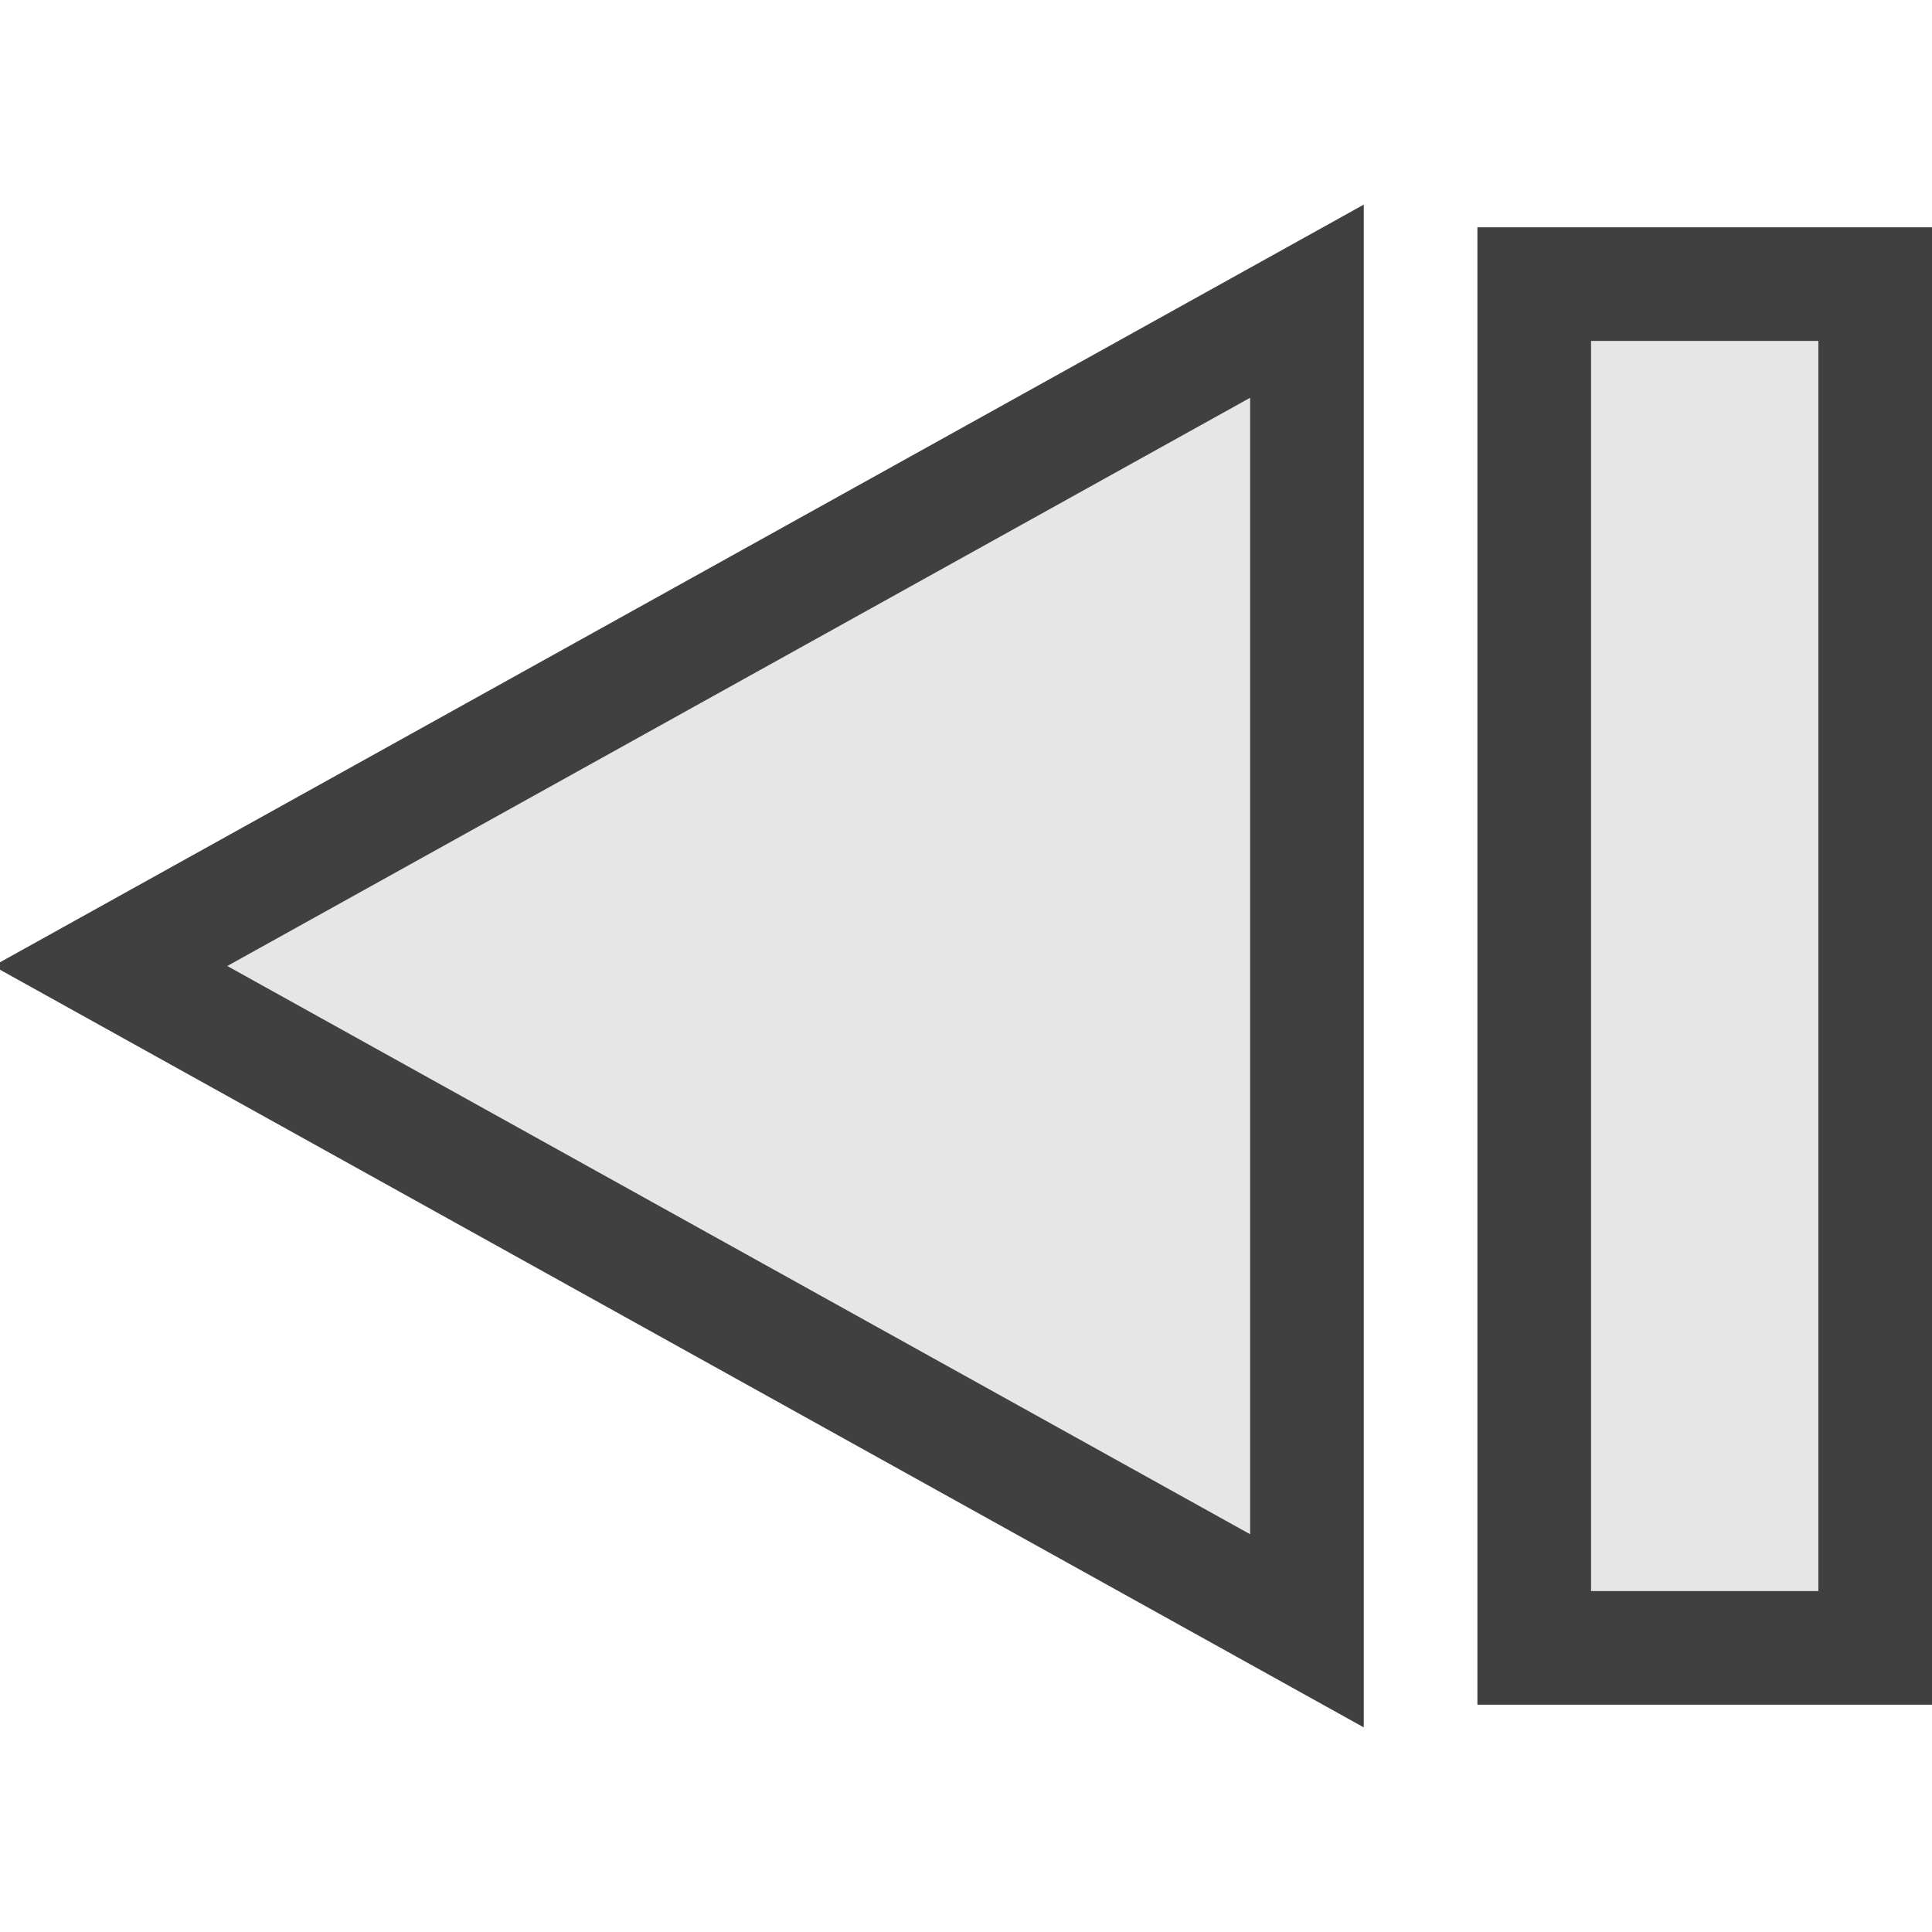
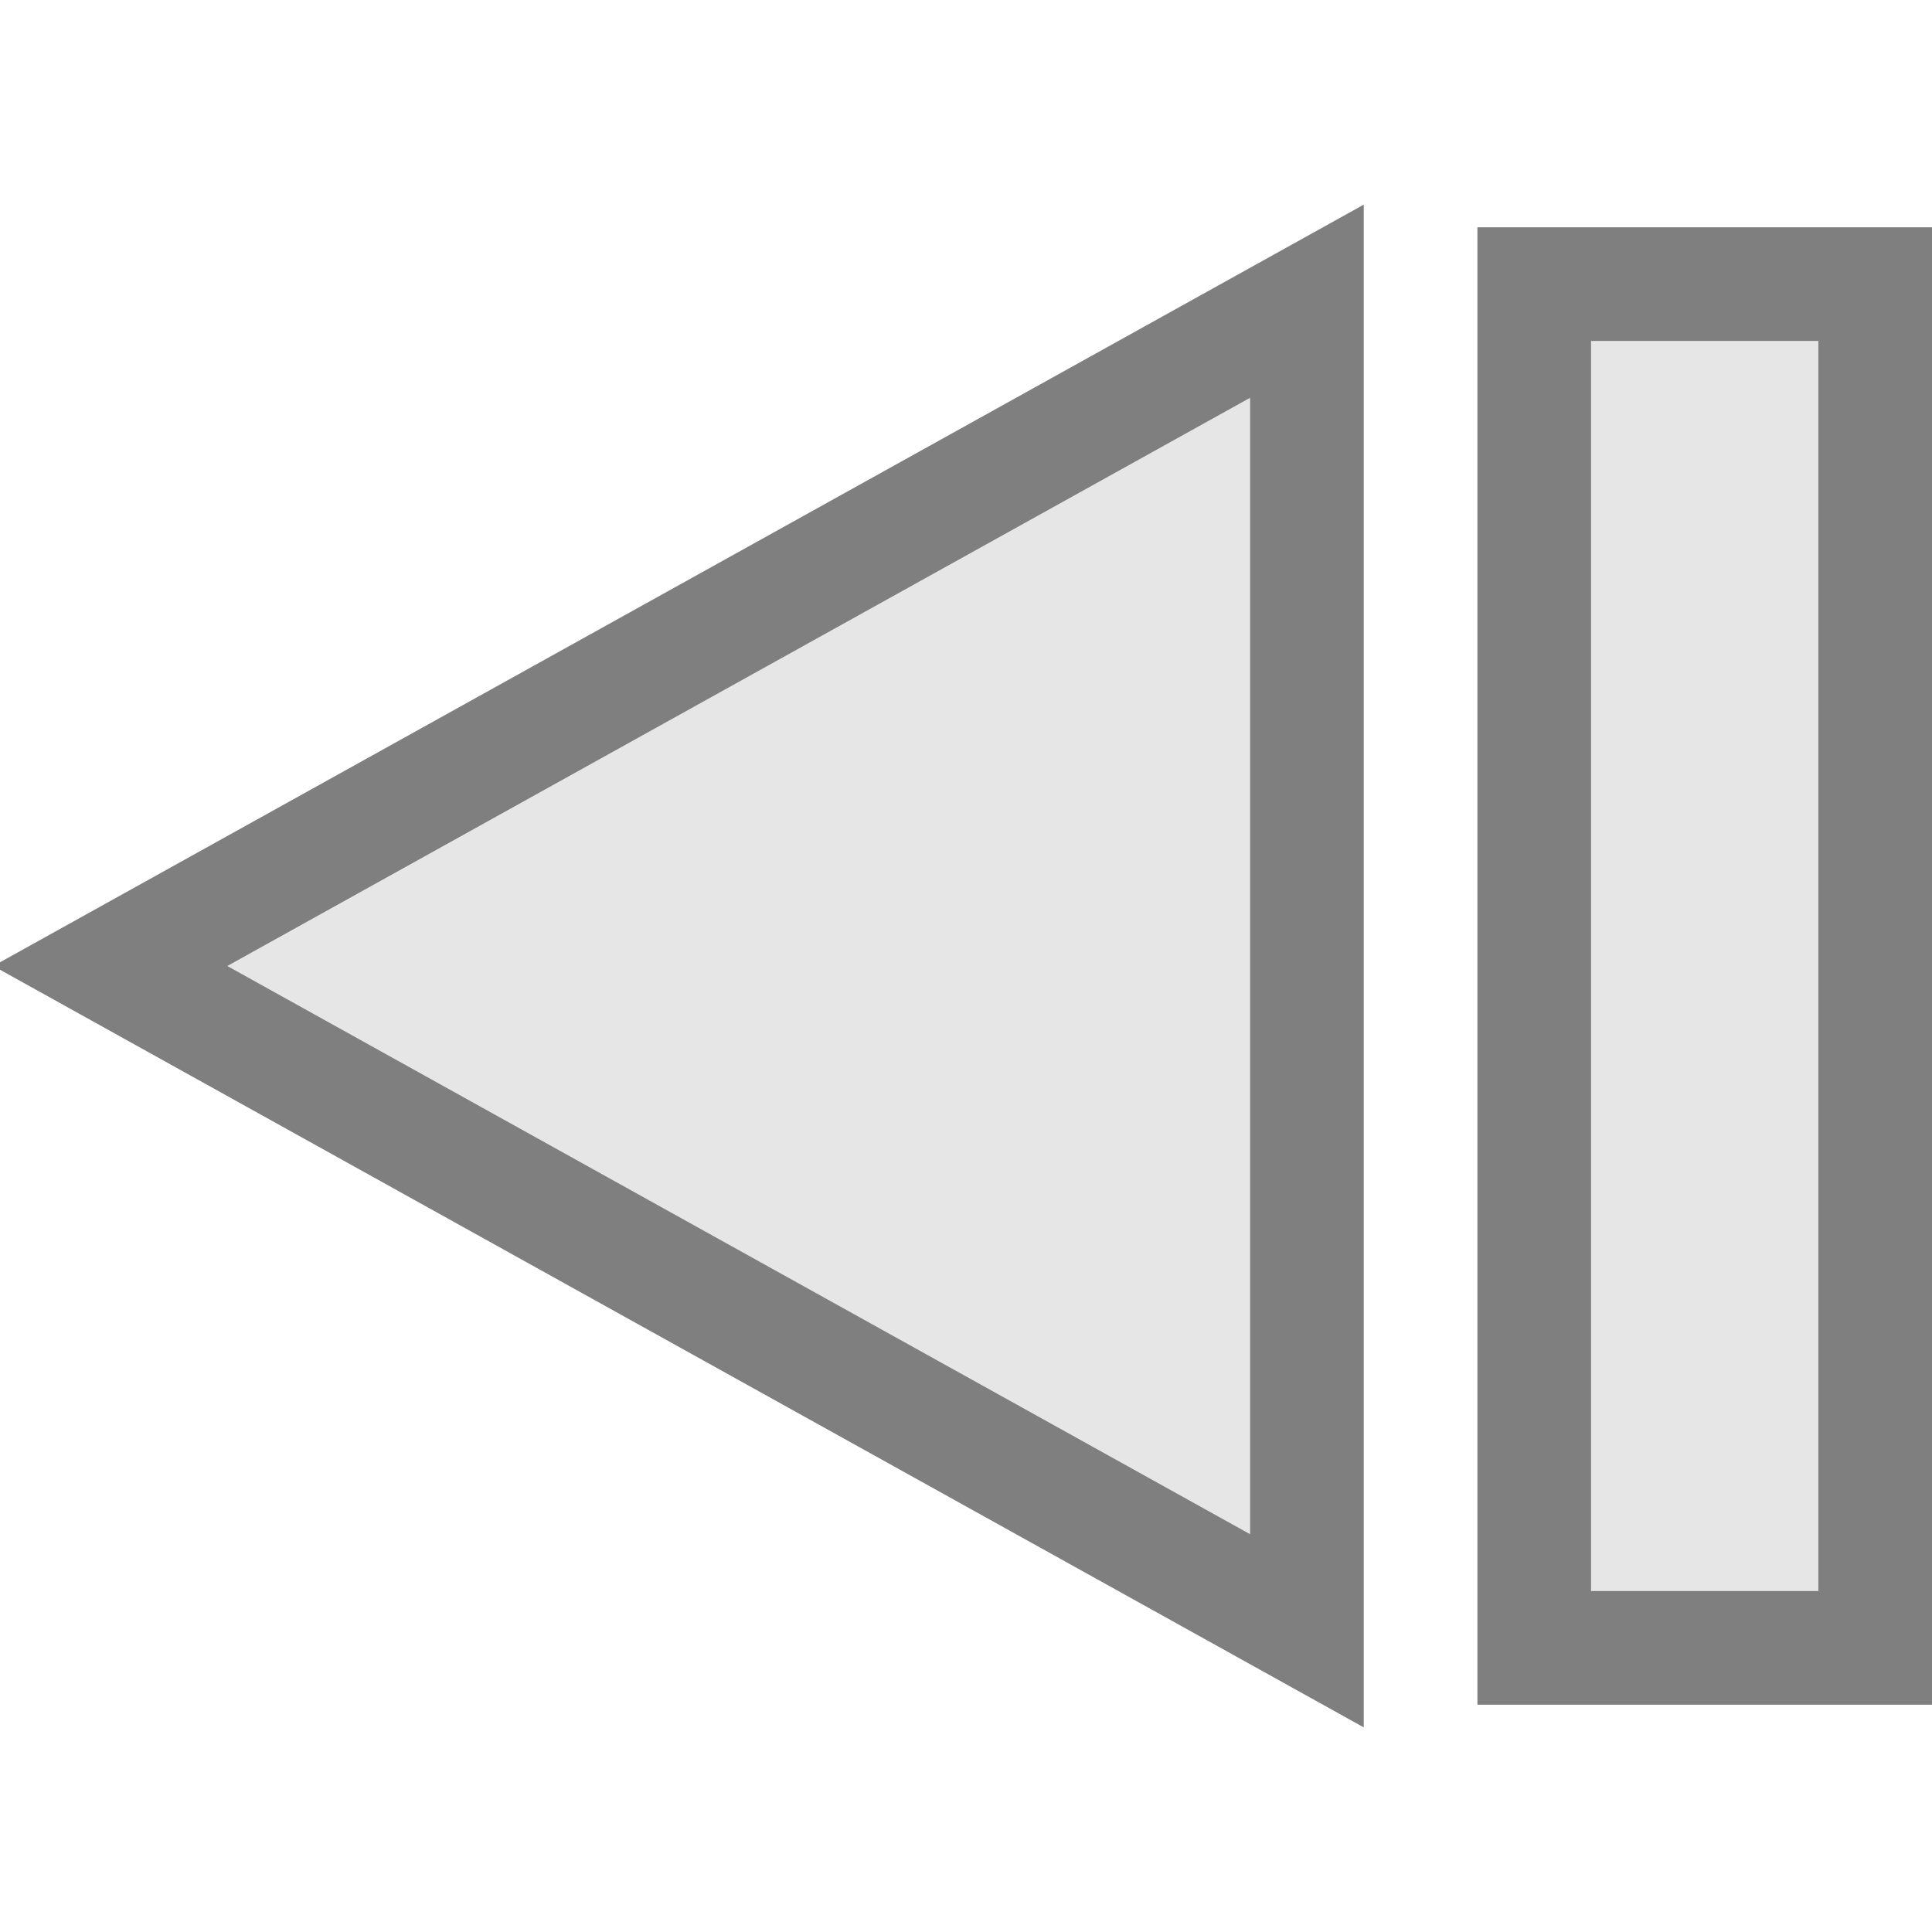
- <svg xmlns="http://www.w3.org/2000/svg" version="1.1" id="svg2" x="0px" y="0px" viewBox="0 0 17 17" style="enable-background:new 0 0 17 17;" xml:space="preserve">
-   <style type="text/css">
- 	.st0{fill:none;stroke:#404040;stroke-width:2;stroke-linecap:square;stroke-miterlimit:3;}
- 	.st1{fill:#E6E6E6;}
- 	.st2{fill:#404040;}
- </style>
+ <svg xmlns="http://www.w3.org/2000/svg" width="100%" height="100%" viewBox="0 0 17 17" version="1.1" xml:space="preserve" style="fill-rule:evenodd;clip-rule:evenodd;stroke-linecap:square;stroke-miterlimit:3;">
  <g>
-     <path id="path13" class="st0" d="M2,8.5l9-5v10L2,8.5z" />
+     <path id="path13" d="M2,8.5l9,-5l0,10l-9,-5Z" style="fill:none;stroke:#000;stroke-opacity:0.502;stroke-width:2px;" />
    <g>
      <g id="g7">
-         <rect id="rect9" x="14" y="3" class="st1" width="2" height="11" />
-         <path id="path11" class="st2" d="M17,15h-4V2h4V15z M14,3v11h2V3H14z" />
+         <rect id="rect9" x="14" y="3" width="2" height="11" style="fill:#e6e6e6;" />
+         <path id="path11" d="M17,15l-4,0l0,-13l4,0l0,13Zm-3,-12l0,11l2,0l0,-11l-2,0Z" style="fill-opacity:0.502;fill-rule:nonzero;" />
      </g>
-       <path id="path15" class="st1" d="M2,8.5l9-5v10L2,8.5z" />
+       <path id="path15" d="M2,8.5l9,-5l0,10l-9,-5Z" style="fill:#e6e6e6;fill-rule:nonzero;" />
    </g>
  </g>
</svg>
